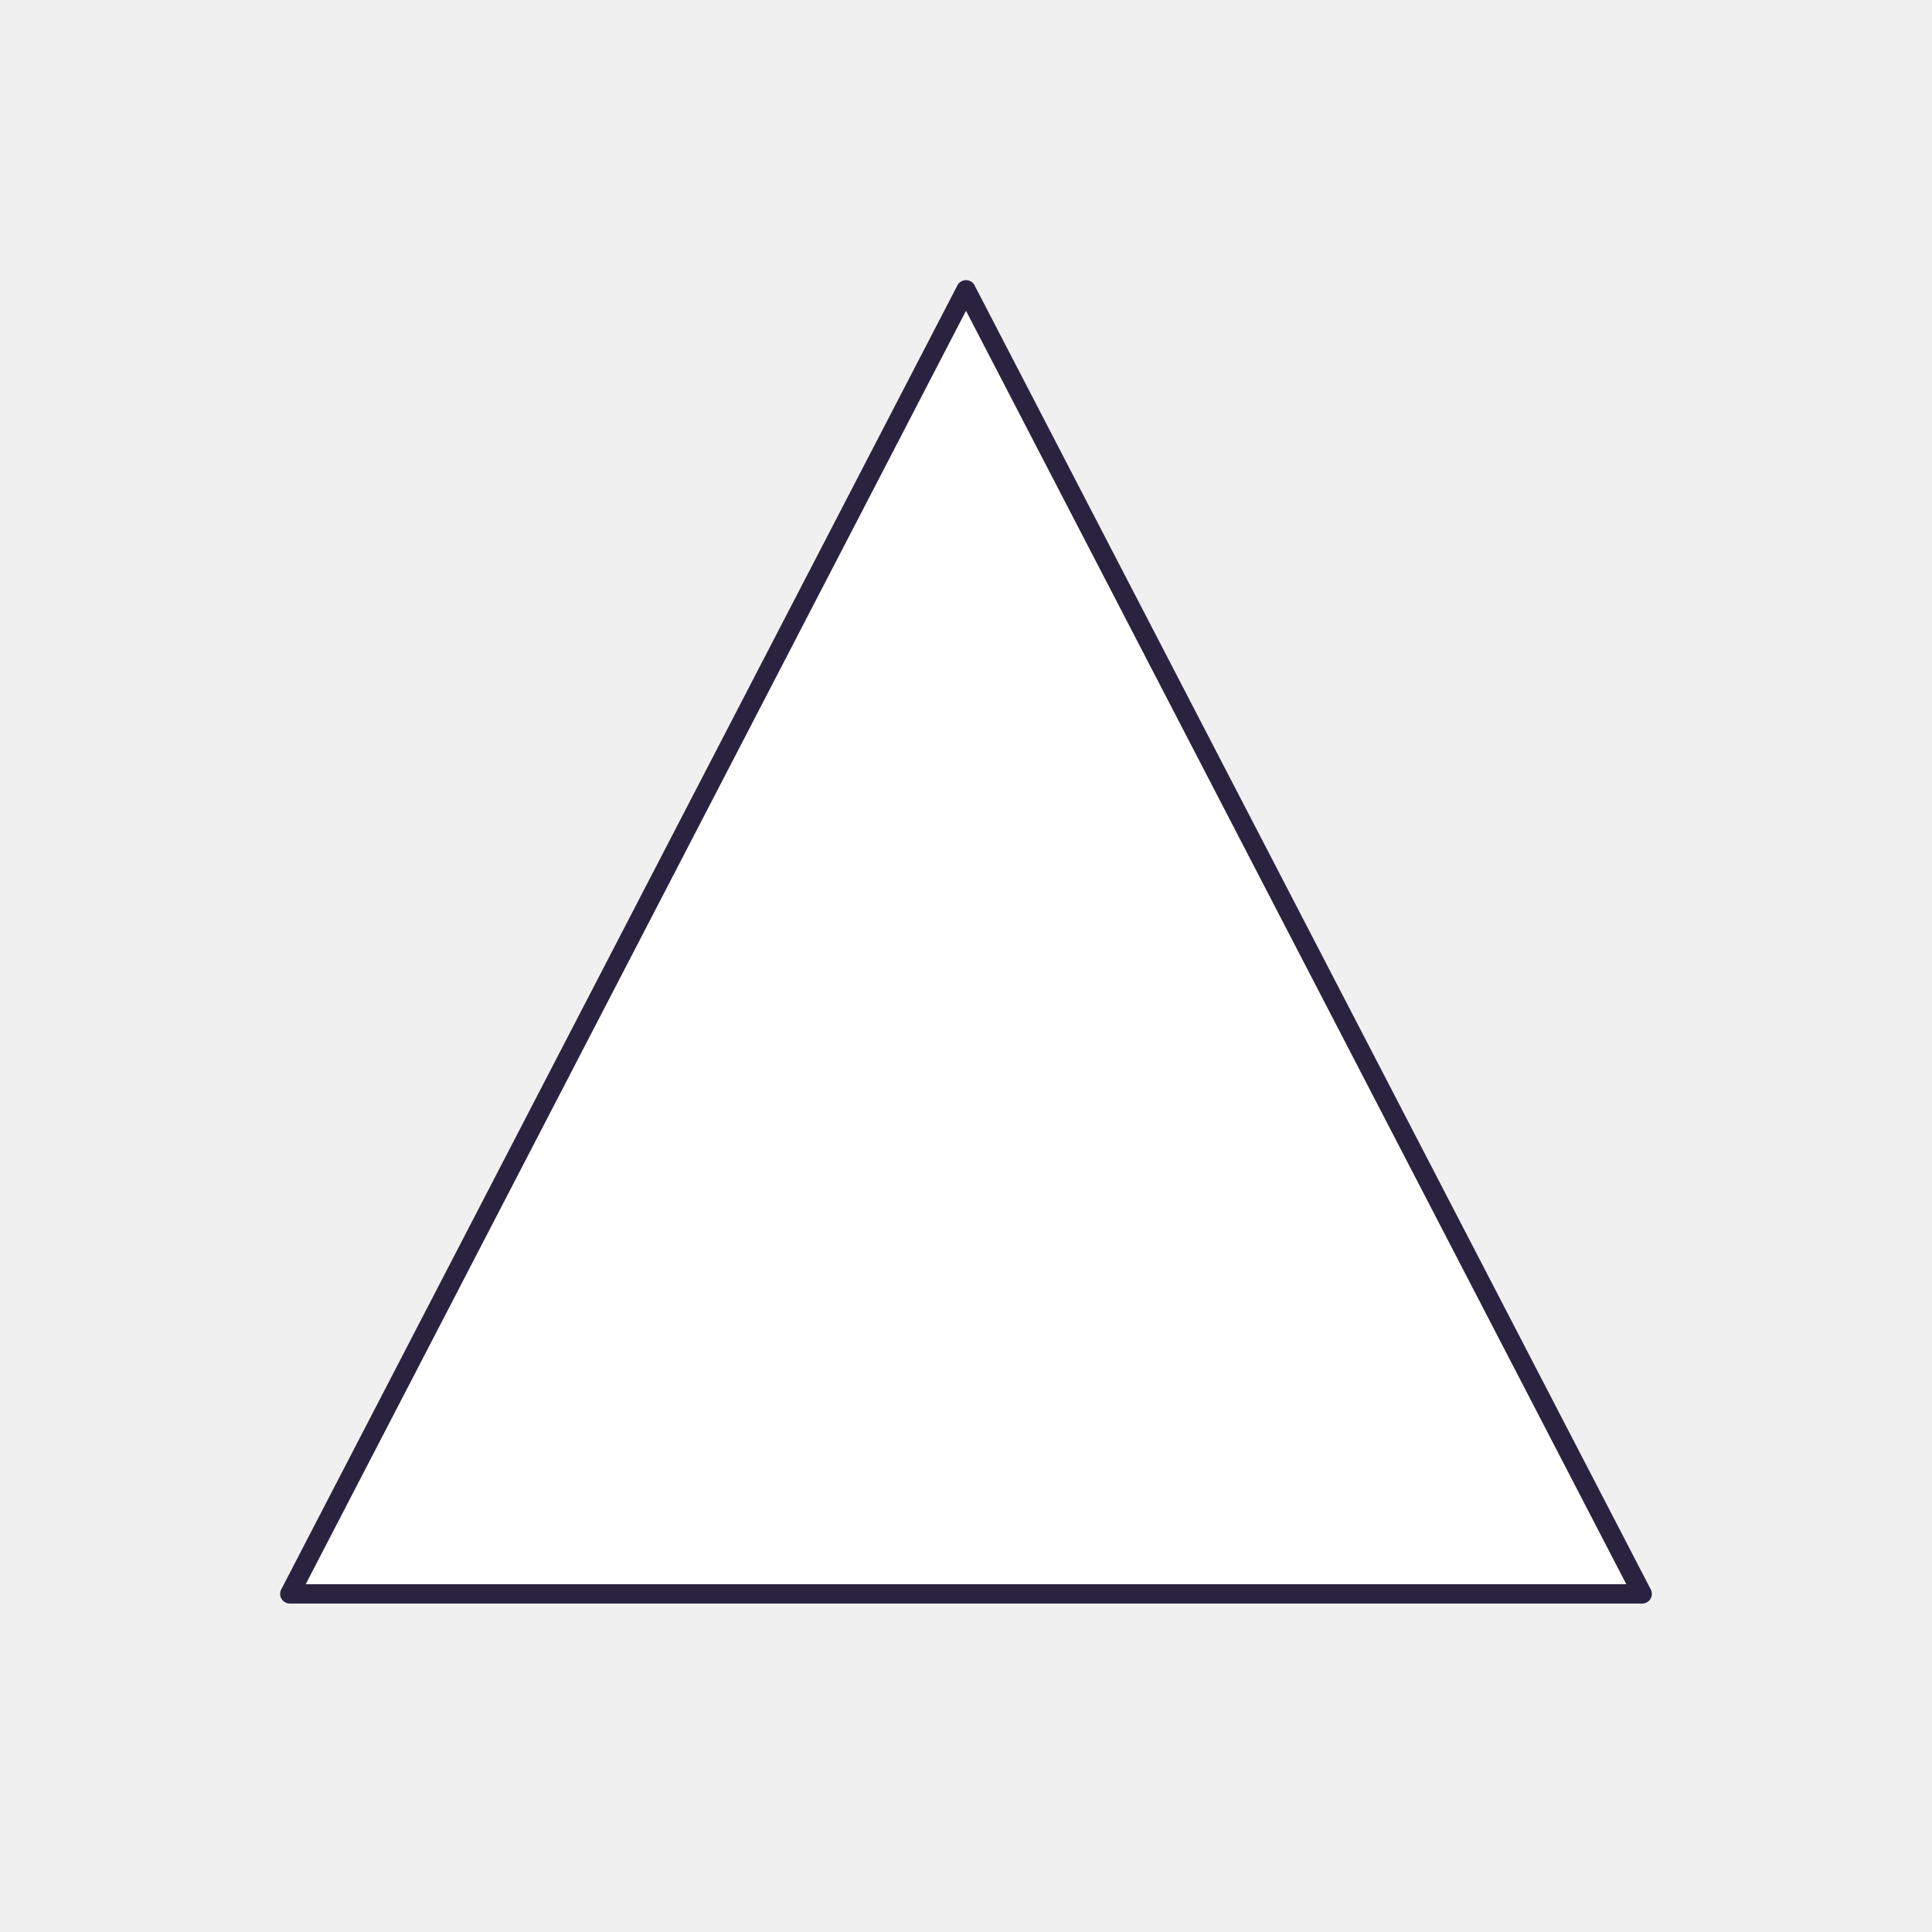
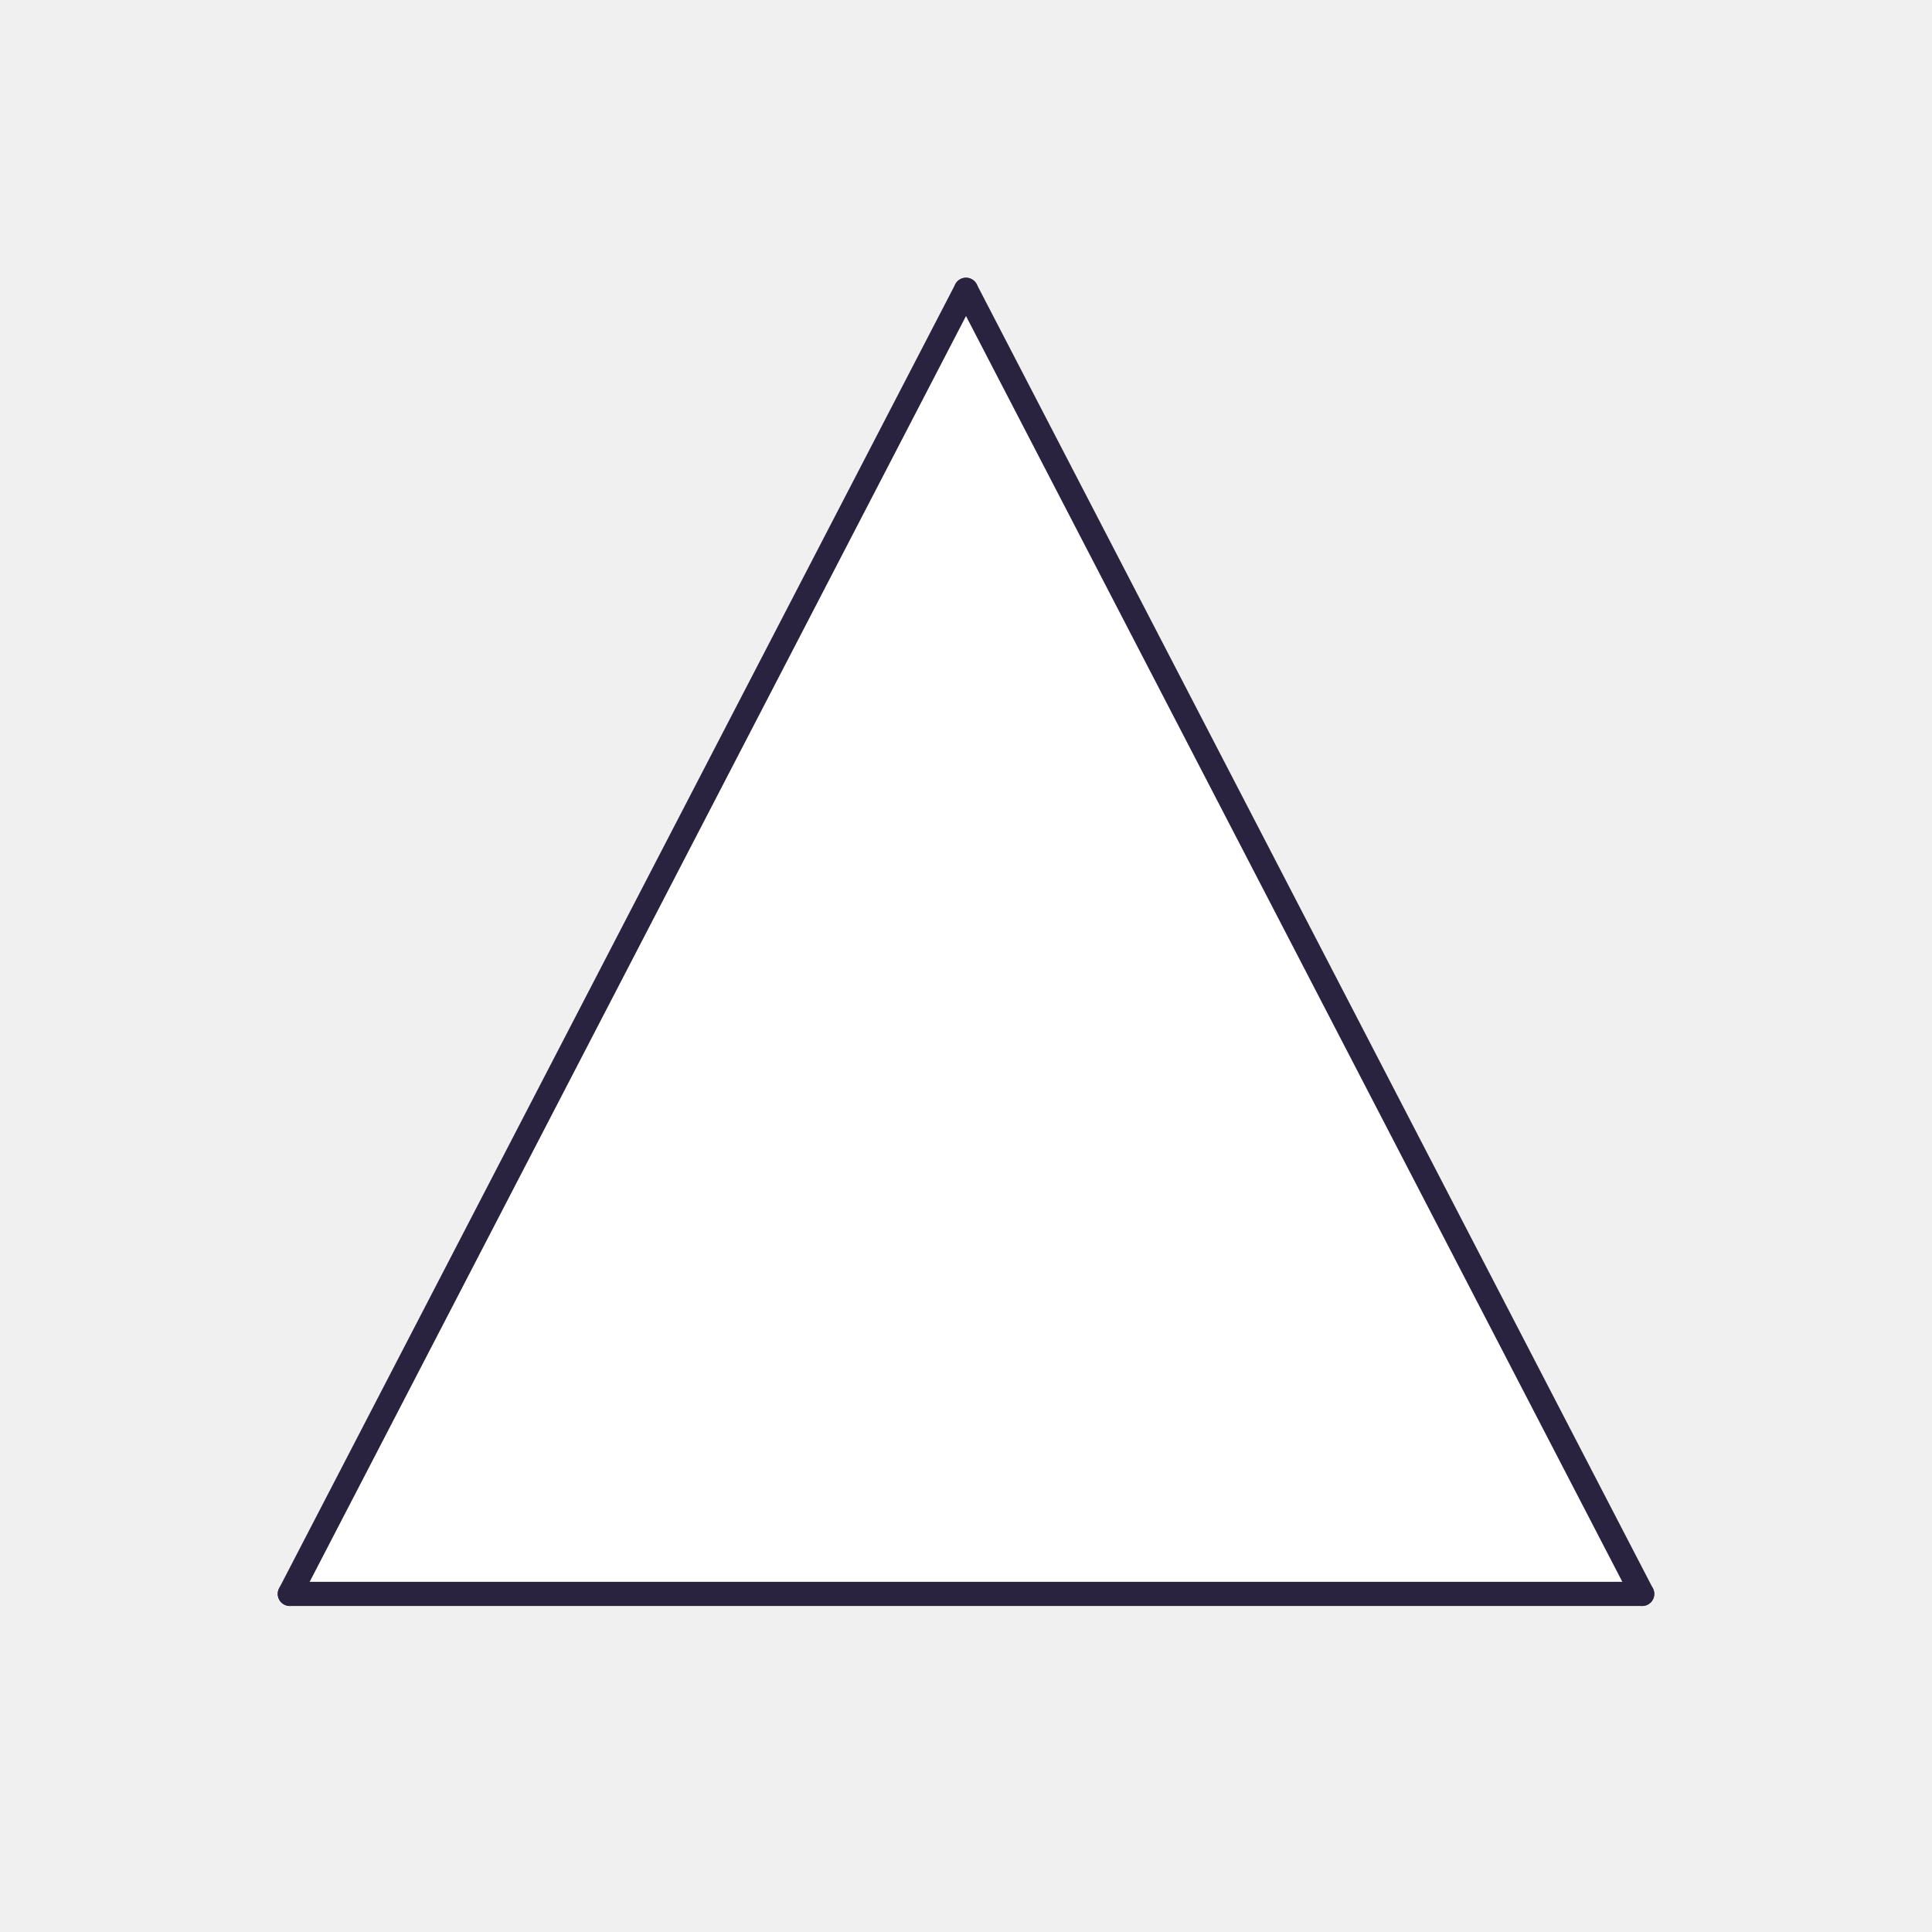
<svg xmlns="http://www.w3.org/2000/svg" viewBox="0 0 400 400">
-   <g id="body" data-region="body" data-default-color="#4EA55F" fill="#FFFFFF" stroke="#2A2340" stroke-width="4" stroke-linejoin="round">
+   <g id="body" data-region="body" data-default-color="#4EA55F" fill="#FFFFFF" stroke="none">
    <path d="M200 60 L340 330 L60 330 Z" />
  </g>
+   <g data-ink="1" fill="none" stroke="#2A2340" stroke-width="5" stroke-linecap="round" stroke-linejoin="round" pointer-events="none">
+     <path d="M200 60 L60 330" />
+     <path d="M200 60 L340 330" />
+     <path d="M60 330 L340 330" />
+   </g>
</svg>
